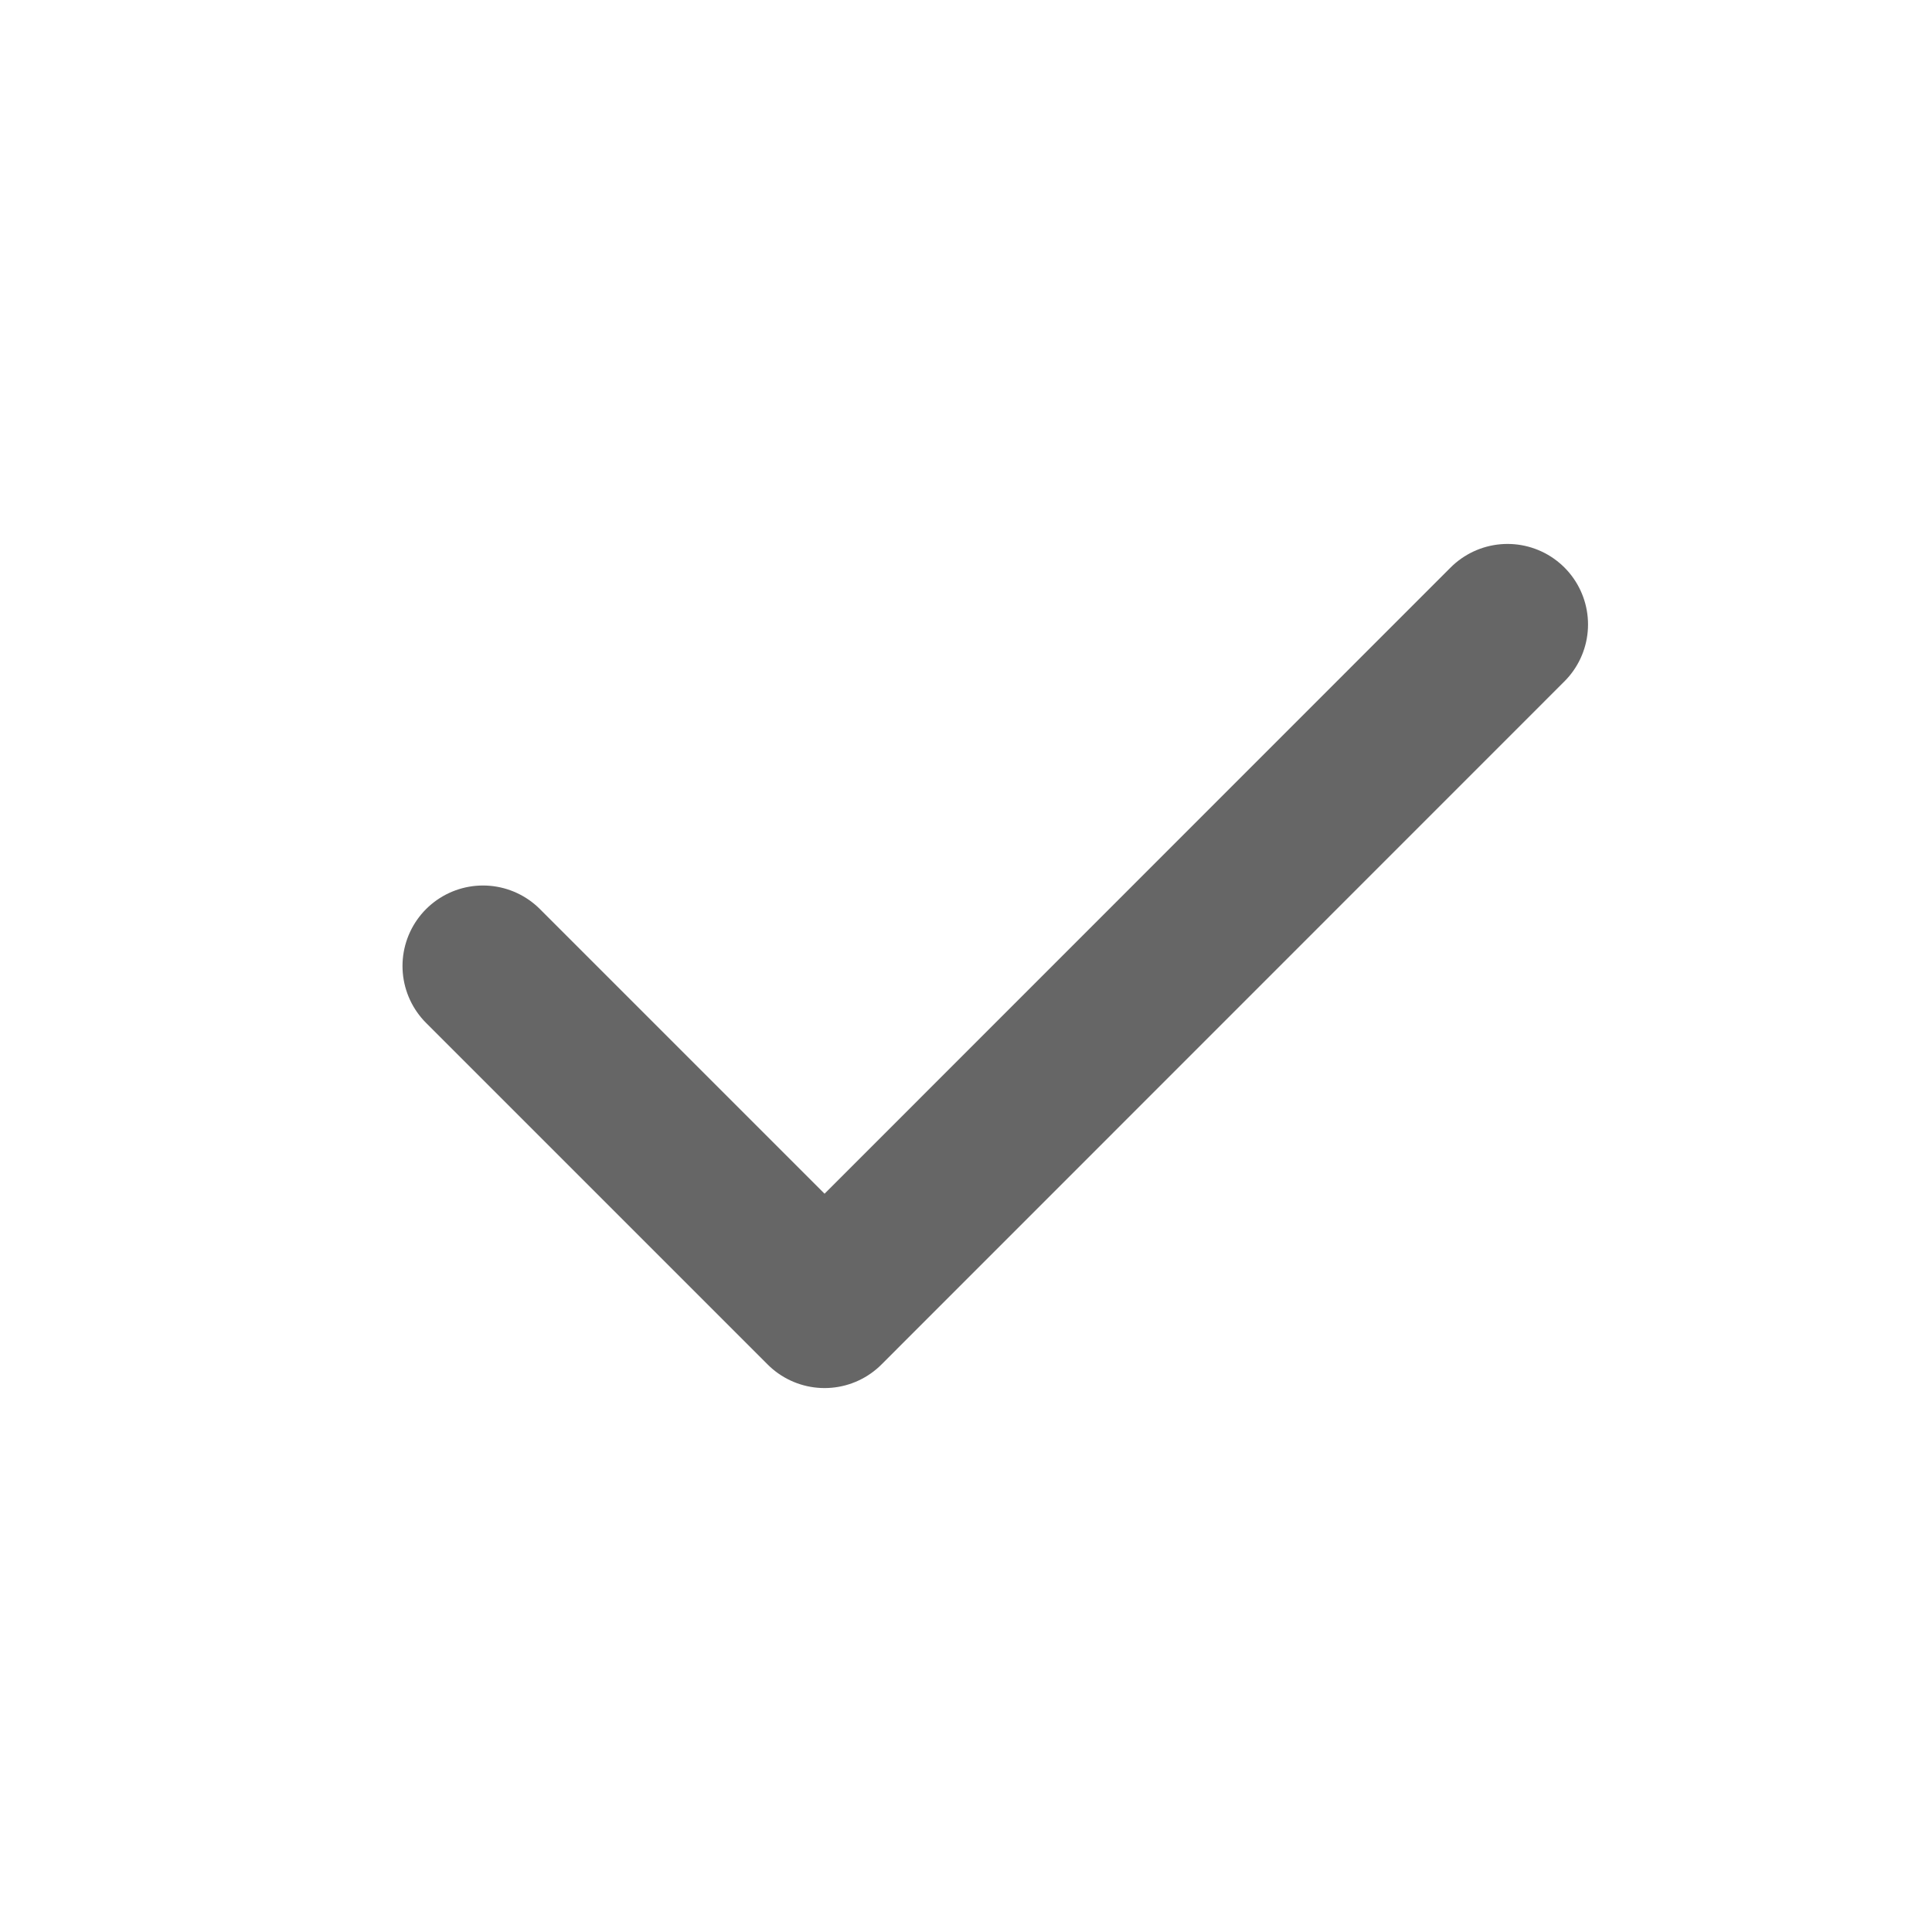
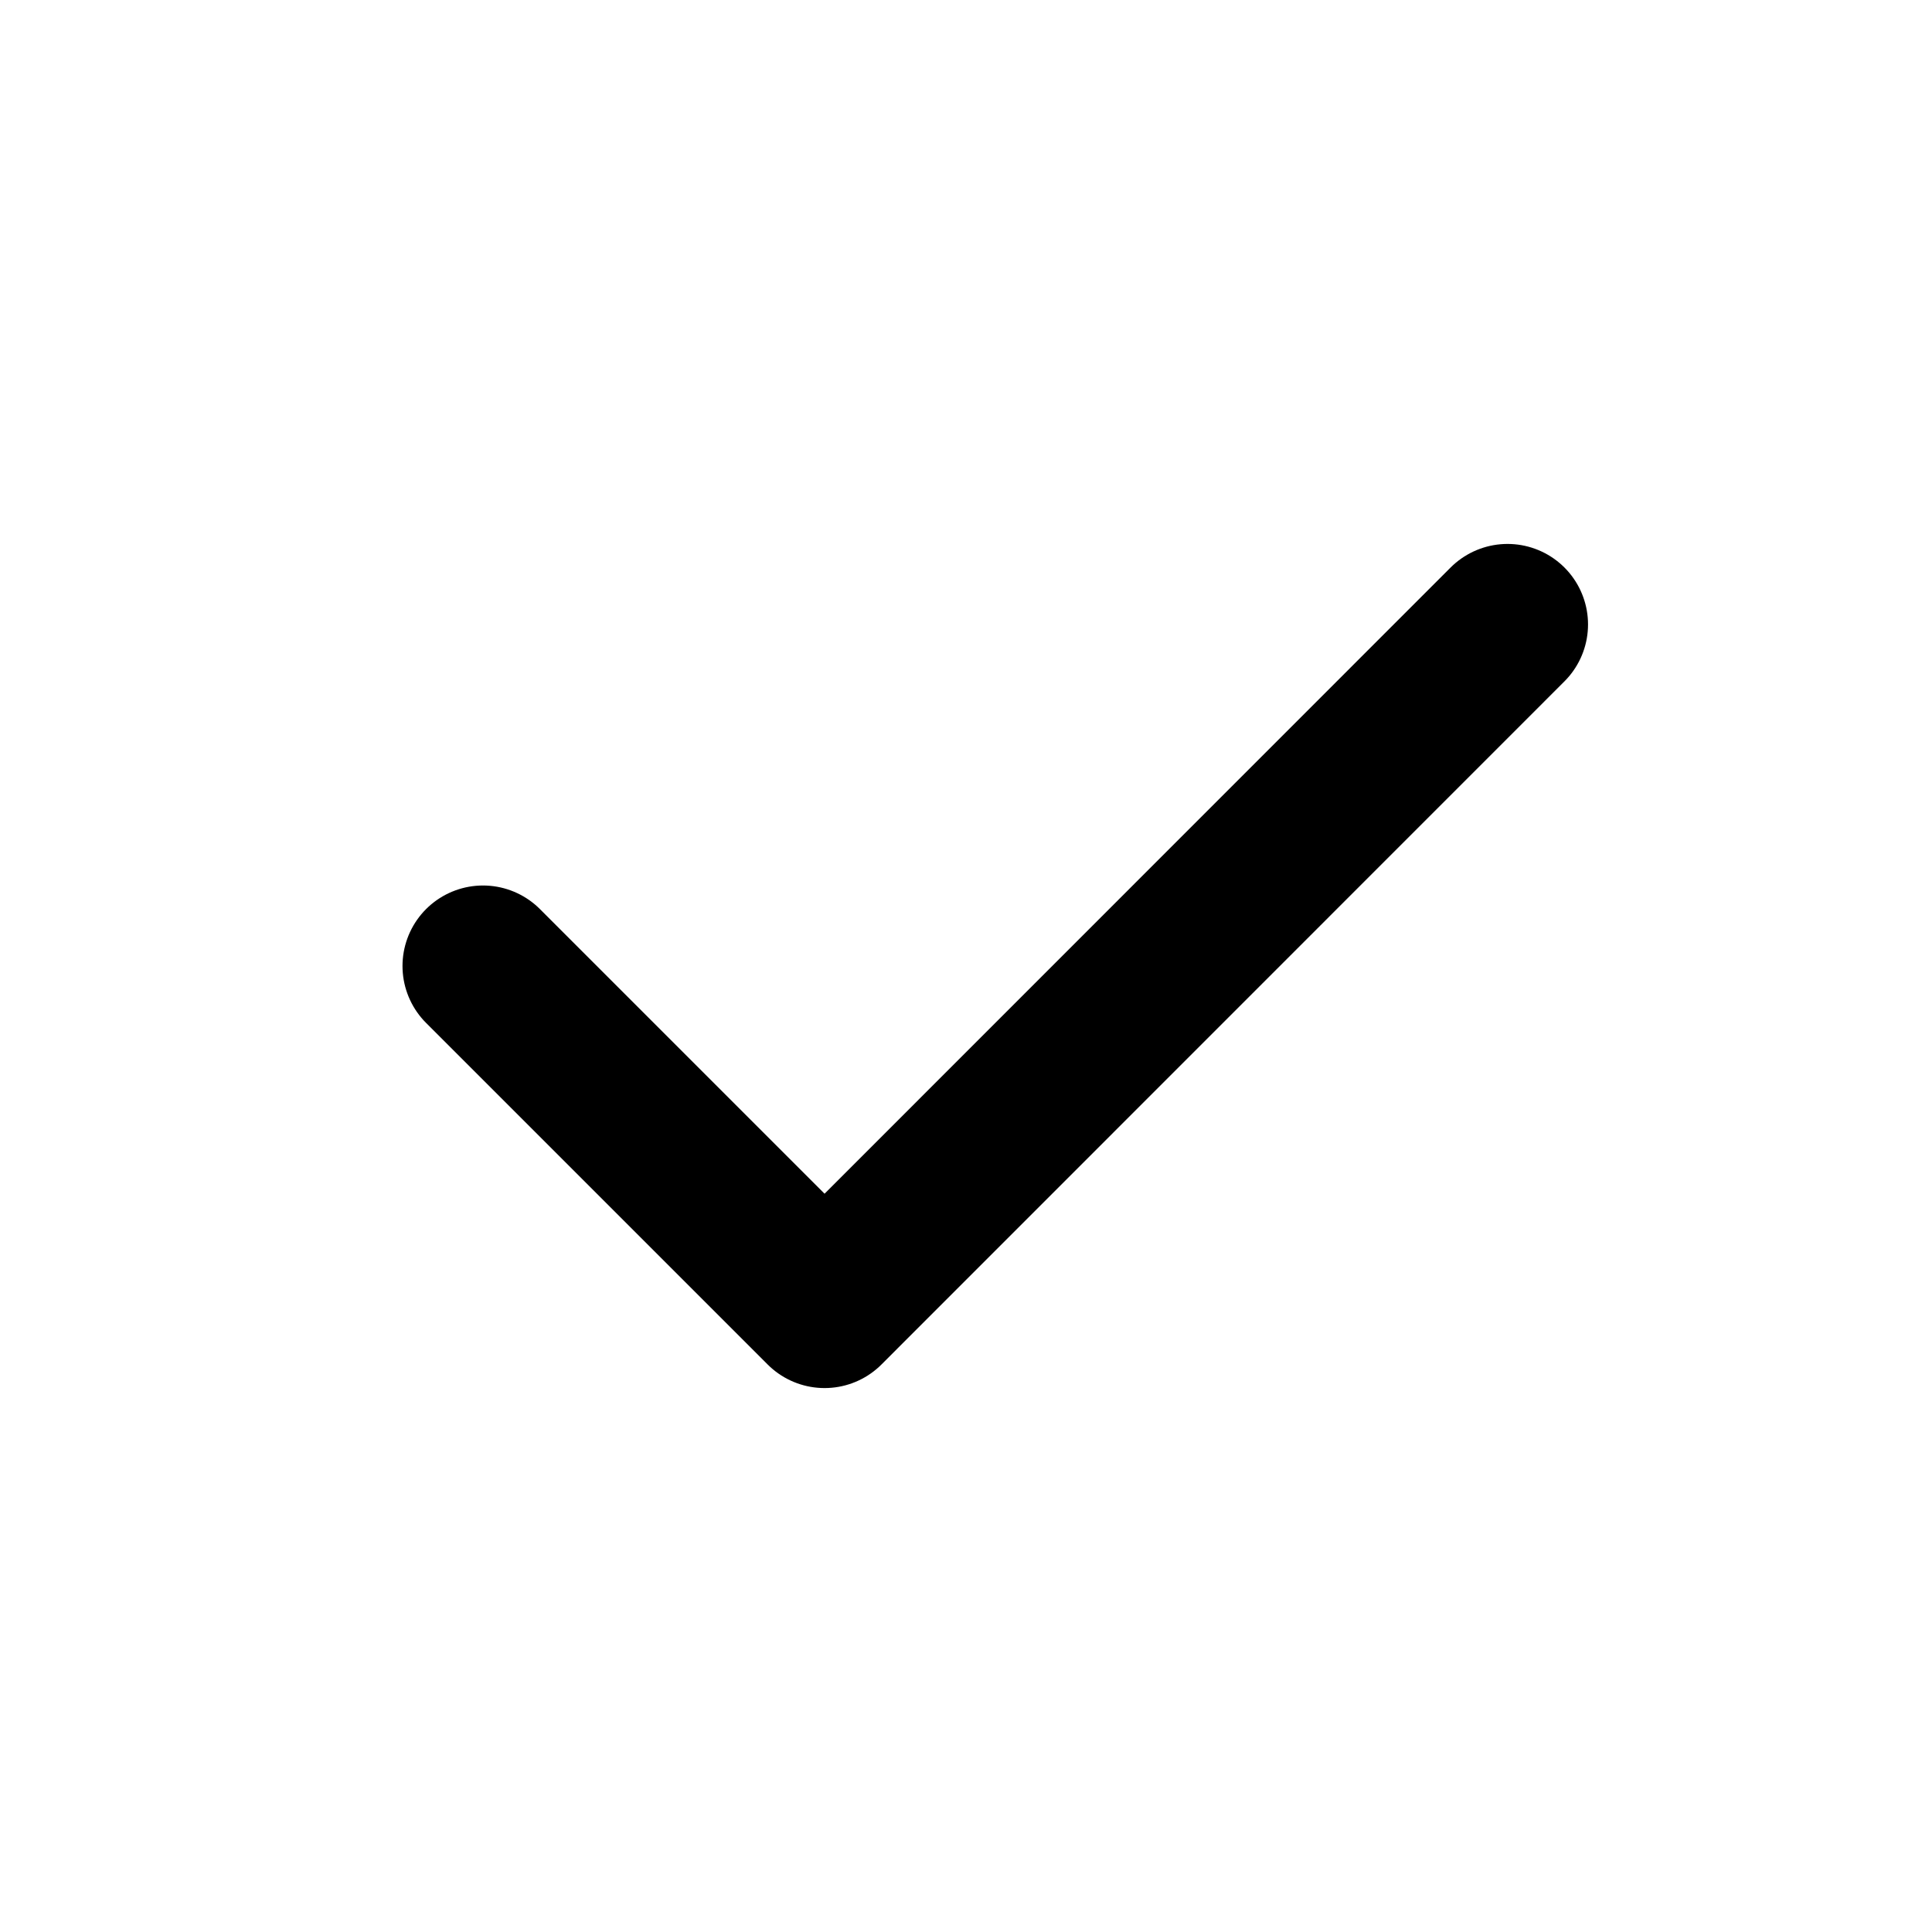
<svg xmlns="http://www.w3.org/2000/svg" width="24" height="24" viewBox="0 0 24 24" fill="none">
  <g id="Interface / Check">
-     <path id="Vector" d="M6 12L10.243 16.243L18.727 7.757" stroke="#666666" stroke-width="2" stroke-linecap="round" stroke-linejoin="round" />
+     <path id="Vector" d="M6 12L10.243 16.243L18.727 7.757" stroke="black" stroke-width="2" stroke-linecap="round" stroke-linejoin="round" />
  </g>
</svg>
